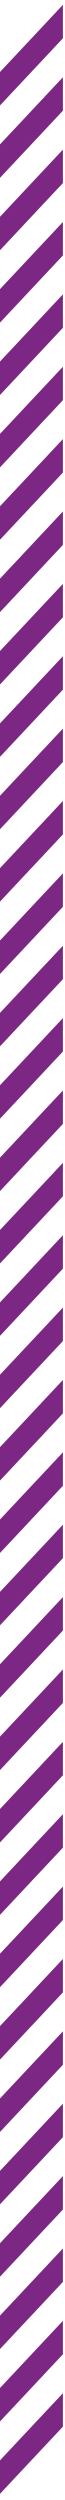
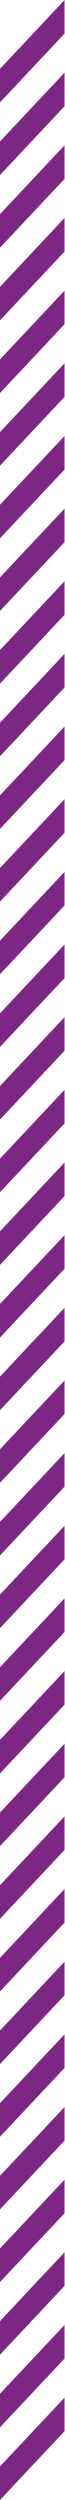
- <svg xmlns="http://www.w3.org/2000/svg" xml:space="preserve" width="0.083in" height="3.233in" version="1.1" style="shape-rendering:geometricPrecision; text-rendering:geometricPrecision; image-rendering:optimizeQuality; fill-rule:evenodd; clip-rule:evenodd" viewBox="0 0 83.33 3233.33">
+ <svg xmlns="http://www.w3.org/2000/svg" xml:space="preserve" width="3.937in" height="152.516in" version="1.1" style="shape-rendering:geometricPrecision; text-rendering:geometricPrecision; image-rendering:optimizeQuality; fill-rule:evenodd; clip-rule:evenodd" viewBox="0 0 3933.48 152386.56">
  <defs>
    <style type="text/css">
   
    .fil0 {fill:#7C2784}
   
  </style>
  </defs>
  <g id="Layer_x0020_1">
-     <path class="fil0" d="M-1.67 88.97l83.34 -88.97 0 43.46 -83.34 88.97 0 -43.46zm0 3100.91l83.34 -88.97 0 43.46 -83.34 88.97 0 -43.46zm0 -93.96l83.34 -88.97 0 43.46 -83.34 88.97 0 -43.46zm0 -93.97l83.34 -88.97 0 43.46 -83.34 88.97 0 -43.46zm0 -93.96l83.34 -88.97 0 43.46 -83.34 88.97 0 -43.46zm0 -93.97l83.34 -88.97 0 43.46 -83.34 88.97 0 -43.46zm0 -93.97l83.34 -88.97 0 43.46 -83.34 88.97 0 -43.46zm0 -93.96l83.34 -88.97 0 43.46 -83.34 88.97 0 -43.46zm0 -93.97l83.34 -88.97 0 43.46 -83.34 88.97 0 -43.46zm0 -93.96l83.34 -88.97 0 43.46 -83.34 88.97 0 -43.46zm0 -93.97l83.34 -88.97 0 43.46 -83.34 88.97 0 -43.46zm0 -93.97l83.34 -88.97 0 43.46 -83.34 88.97 0 -43.46zm0 -93.96l83.34 -88.97 0 43.46 -83.34 88.97 0 -43.46zm0 -93.97l83.34 -88.97 0 43.46 -83.34 88.97 0 -43.46zm0 -93.96l83.34 -88.97 0 43.46 -83.34 88.97 0 -43.46zm0 -93.97l83.34 -88.97 0 43.46 -83.34 88.97 0 -43.46zm0 -93.97l83.34 -88.97 0 43.46 -83.34 88.97 0 -43.46zm0 -93.96l83.34 -88.97 0 43.46 -83.34 88.97 0 -43.46zm0 -93.97l83.34 -88.97 0 43.46 -83.34 88.97 0 -43.46zm0 -93.96l83.34 -88.97 0 43.46 -83.34 88.97 0 -43.46zm0 -93.97l83.34 -88.97 0 43.46 -83.34 88.97 0 -43.46zm0 -93.97l83.34 -88.97 0 43.46 -83.34 88.97 0 -43.46zm0 -93.96l83.34 -88.97 0 43.46 -83.34 88.97 0 -43.46zm0 -93.97l83.34 -88.97 0 43.46 -83.34 88.97 0 -43.46zm0 -93.96l83.34 -88.97 0 43.46 -83.34 88.97 0 -43.46zm0 -93.97l83.34 -88.97 0 43.46 -83.34 88.97 0 -43.46zm0 -93.96l83.34 -88.97 0 43.46 -83.34 88.97 0 -43.46zm0 -93.97l83.34 -88.97 0 43.46 -83.34 88.97 0 -43.46zm0 -93.97l83.34 -88.97 0 43.46 -83.34 88.97 0 -43.46zm0 -93.96l83.34 -88.97 0 43.46 -83.34 88.97 0 -43.46zm0 -93.97l83.34 -88.97 0 43.46 -83.34 88.97 0 -43.46zm0 -93.96l83.34 -88.97 0 43.46 -83.34 88.97 0 -43.46zm0 -93.97l83.34 -88.97 0 43.46 -83.34 88.97 0 -43.46zm0 -93.97l83.34 -88.97 0 43.46 -83.34 88.97 0 -43.46z" />
+     <path class="fil0" d="M-0 4193.13l3933.48 -4193.13 0 2048.15 -3933.48 4193.13 0 -2048.15zm0 146145.28l3933.48 -4193.13 0 2048.15 -3933.48 4193.13 0 -2048.15zm0 -4428.65l3933.48 -4193.13 0 2048.15 -3933.48 4193.13 0 -2048.15zm0 -4428.64l3933.48 -4193.13 0 2048.15 -3933.48 4193.13 0 -2048.15zm0 -4428.65l3933.48 -4193.13 0 2048.15 -3933.48 4193.13 0 -2048.15zm0 -4428.65l3933.48 -4193.13 0 2048.14 -3933.48 4193.13 0 -2048.15zm0 -4428.64l3933.48 -4193.13 0 2048.15 -3933.48 4193.13 0 -2048.14zm0 -4428.65l3933.48 -4193.13 0 2048.15 -3933.48 4193.13 0 -2048.15zm0 -4428.65l3933.48 -4193.13 0 2048.15 -3933.48 4193.13 0 -2048.15zm0 -4428.65l3933.48 -4193.13 0 2048.15 -3933.48 4193.13 0 -2048.15zm0 -4428.64l3933.48 -4193.13 0 2048.15 -3933.48 4193.13 0 -2048.15zm0 -4428.65l3933.48 -4193.13 0 2048.15 -3933.48 4193.13 0 -2048.15zm0 -4428.65l3933.48 -4193.13 0 2048.15 -3933.48 4193.13 0 -2048.15zm0 -4428.64l3933.48 -4193.13 0 2048.15 -3933.48 4193.13 0 -2048.14zm0 -4428.65l3933.48 -4193.13 0 2048.15 -3933.48 4193.13 0 -2048.15zm0 -4428.65l3933.48 -4193.13 0 2048.15 -3933.48 4193.13 0 -2048.15zm0 -4428.65l3933.48 -4193.13 0 2048.15 -3933.48 4193.13 0 -2048.15zm0 -4428.64l3933.48 -4193.13 0 2048.15 -3933.48 4193.13 0 -2048.15zm0 -4428.65l3933.48 -4193.13 0 2048.15 -3933.48 4193.13 0 -2048.15zm0 -4428.65l3933.48 -4193.13 0 2048.15 -3933.48 4193.13 0 -2048.15zm0 -4428.64l3933.48 -4193.13 0 2048.15 -3933.48 4193.13 0 -2048.15zm0 -4428.65l3933.48 -4193.13 0 2048.15 -3933.48 4193.13 0 -2048.15zm0 -4428.65l3933.48 -4193.13 0 2048.14 -3933.48 4193.13 0 -2048.15zm0 -4428.65l3933.48 -4193.13 0 2048.15 -3933.48 4193.13 0 -2048.15zm0 -4428.64l3933.48 -4193.13 0 2048.15 -3933.48 4193.13 0 -2048.15zm0 -4428.65l3933.48 -4193.13 0 2048.15 -3933.48 4193.13 0 -2048.15zm0 -4428.65l3933.48 -4193.13 0 2048.15 -3933.48 4193.13 0 -2048.15zm0 -4428.64l3933.48 -4193.13 0 2048.15 -3933.48 4193.13 0 -2048.15zm0 -4428.65l3933.48 -4193.13 0 2048.15 -3933.48 4193.13 0 -2048.15zm0 -4428.65l3933.48 -4193.13 0 2048.14 -3933.48 4193.13 0 -2048.15zm0 -4428.64l3933.48 -4193.13 0 2048.15 -3933.48 4193.13 0 -2048.14zm0 -4428.65l3933.48 -4193.13 0 2048.15 -3933.48 4193.13 0 -2048.15zm0 -4428.65l3933.48 -4193.13 0 2048.15 -3933.48 4193.13 0 -2048.15zm0 -4428.65l3933.48 -4193.13 0 2048.15 -3933.48 4193.13 0 -2048.15z" />
  </g>
</svg>
